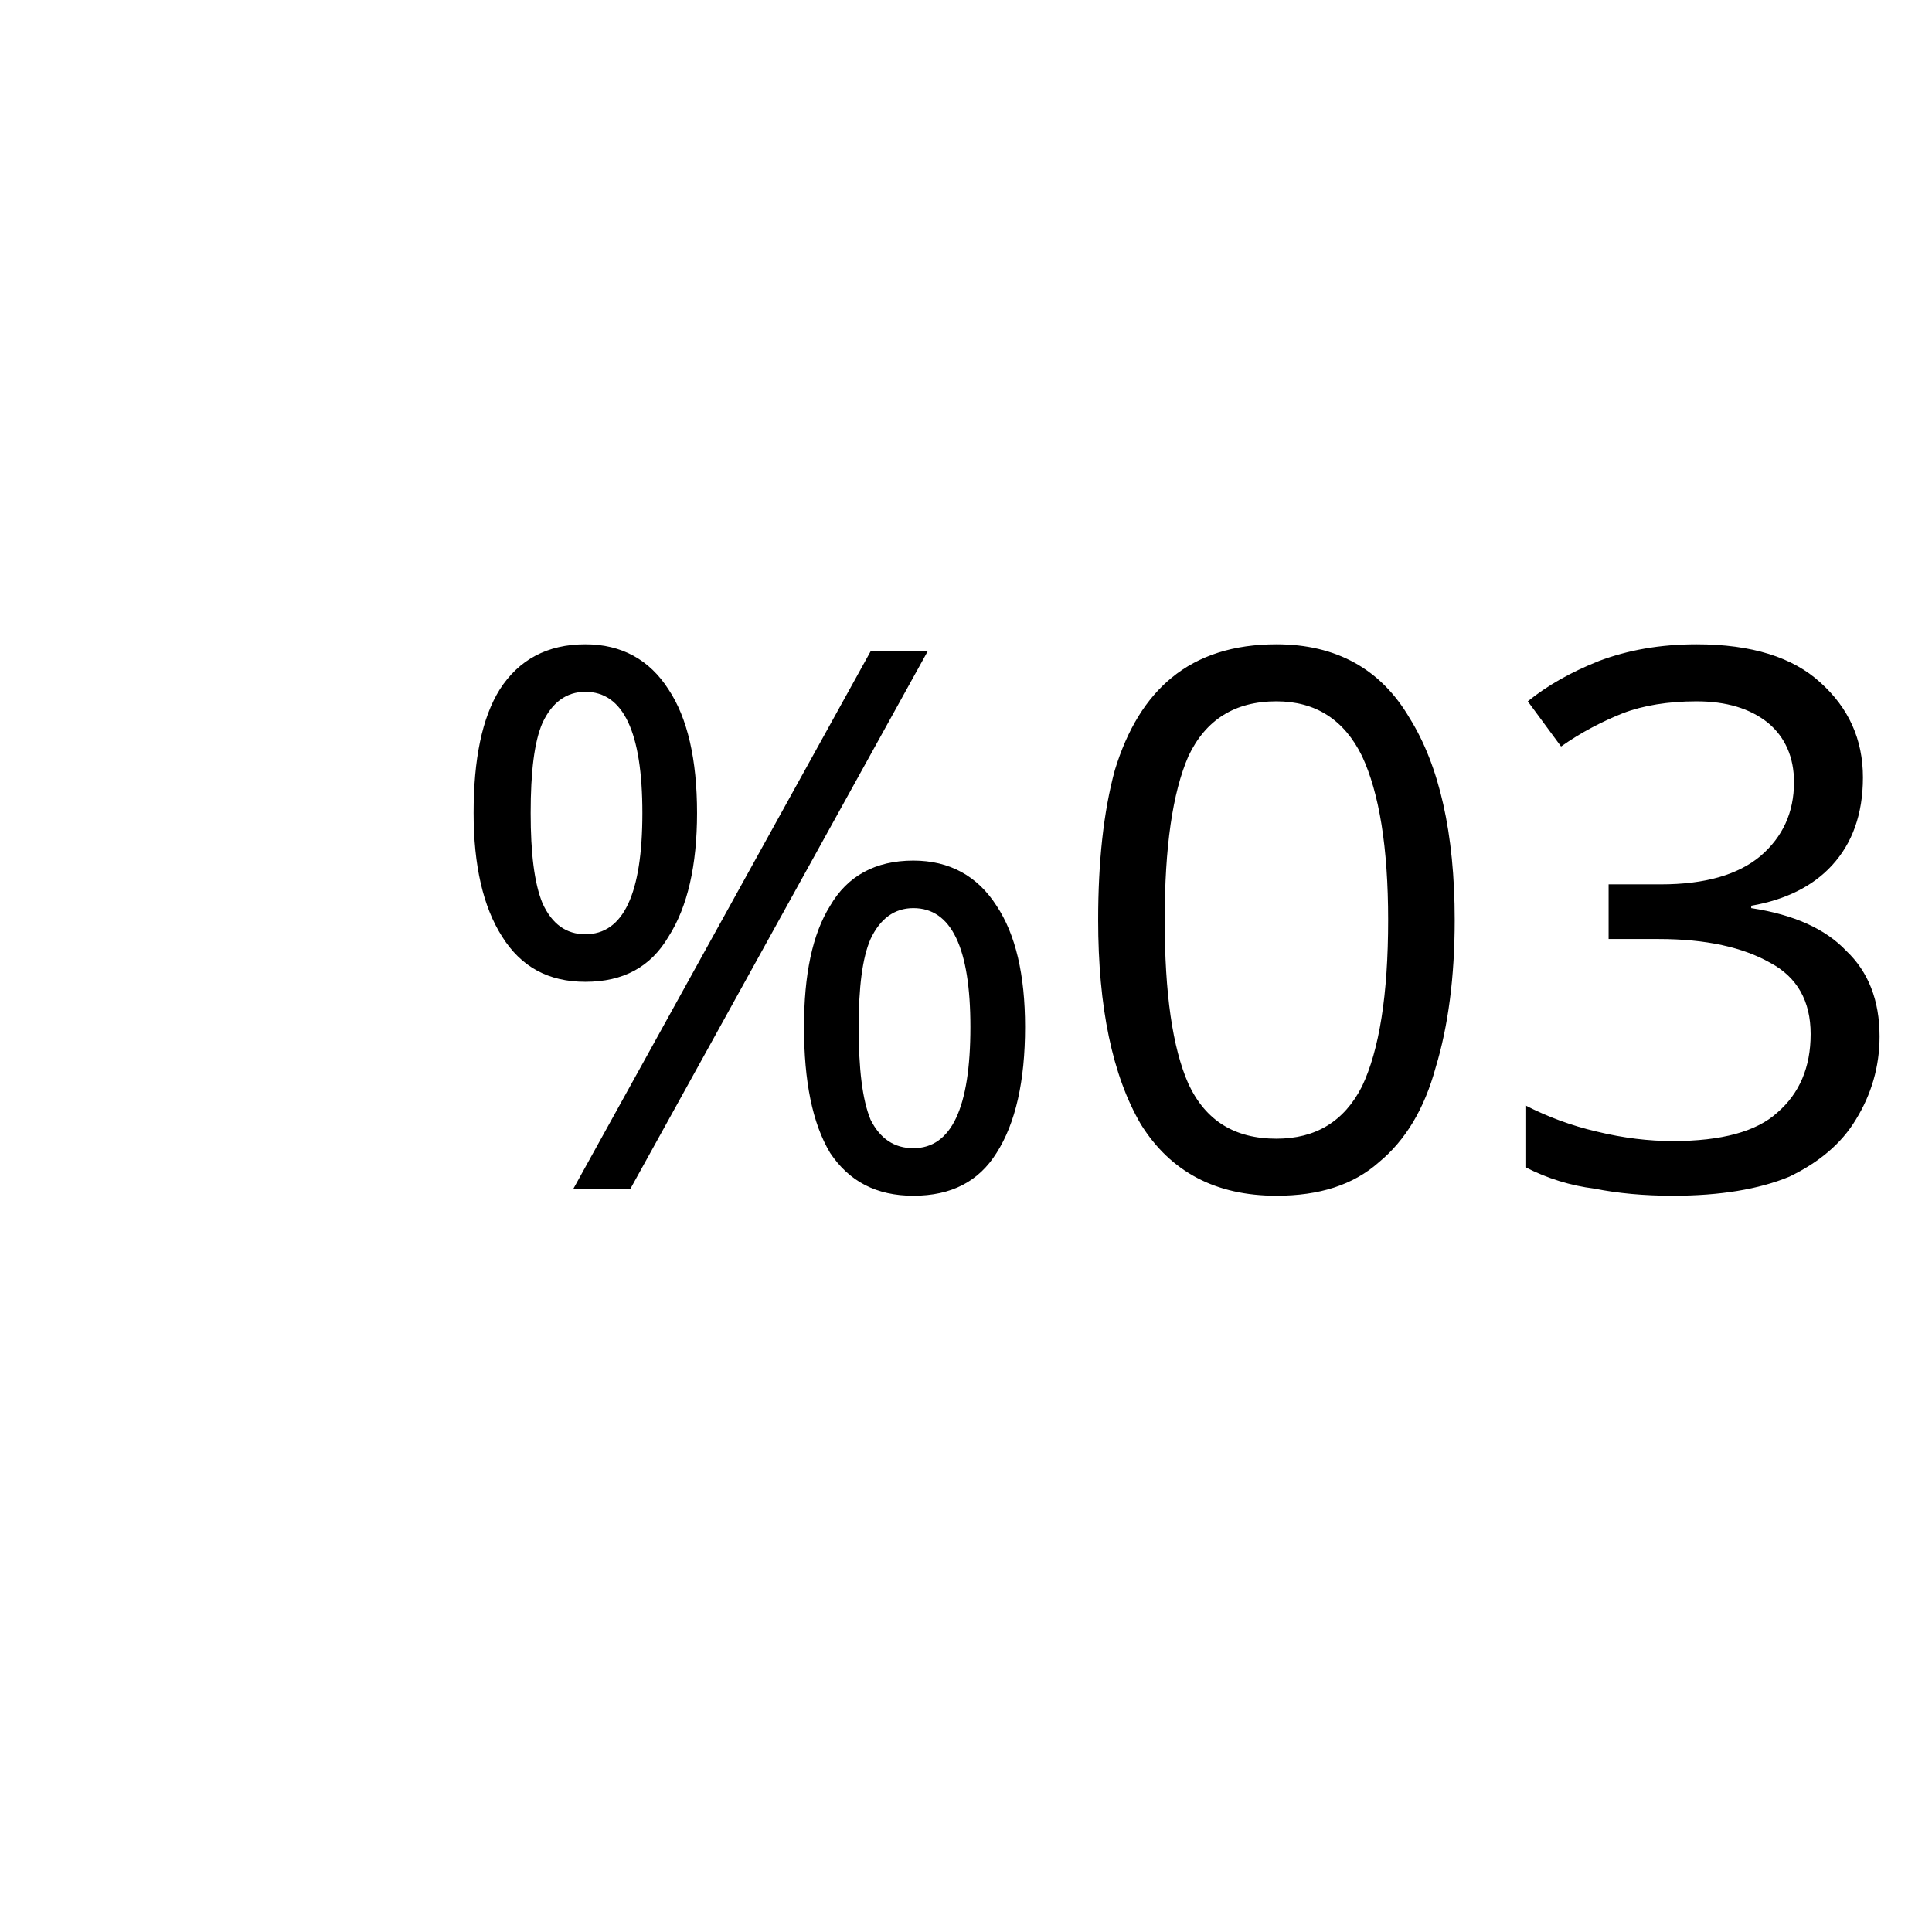
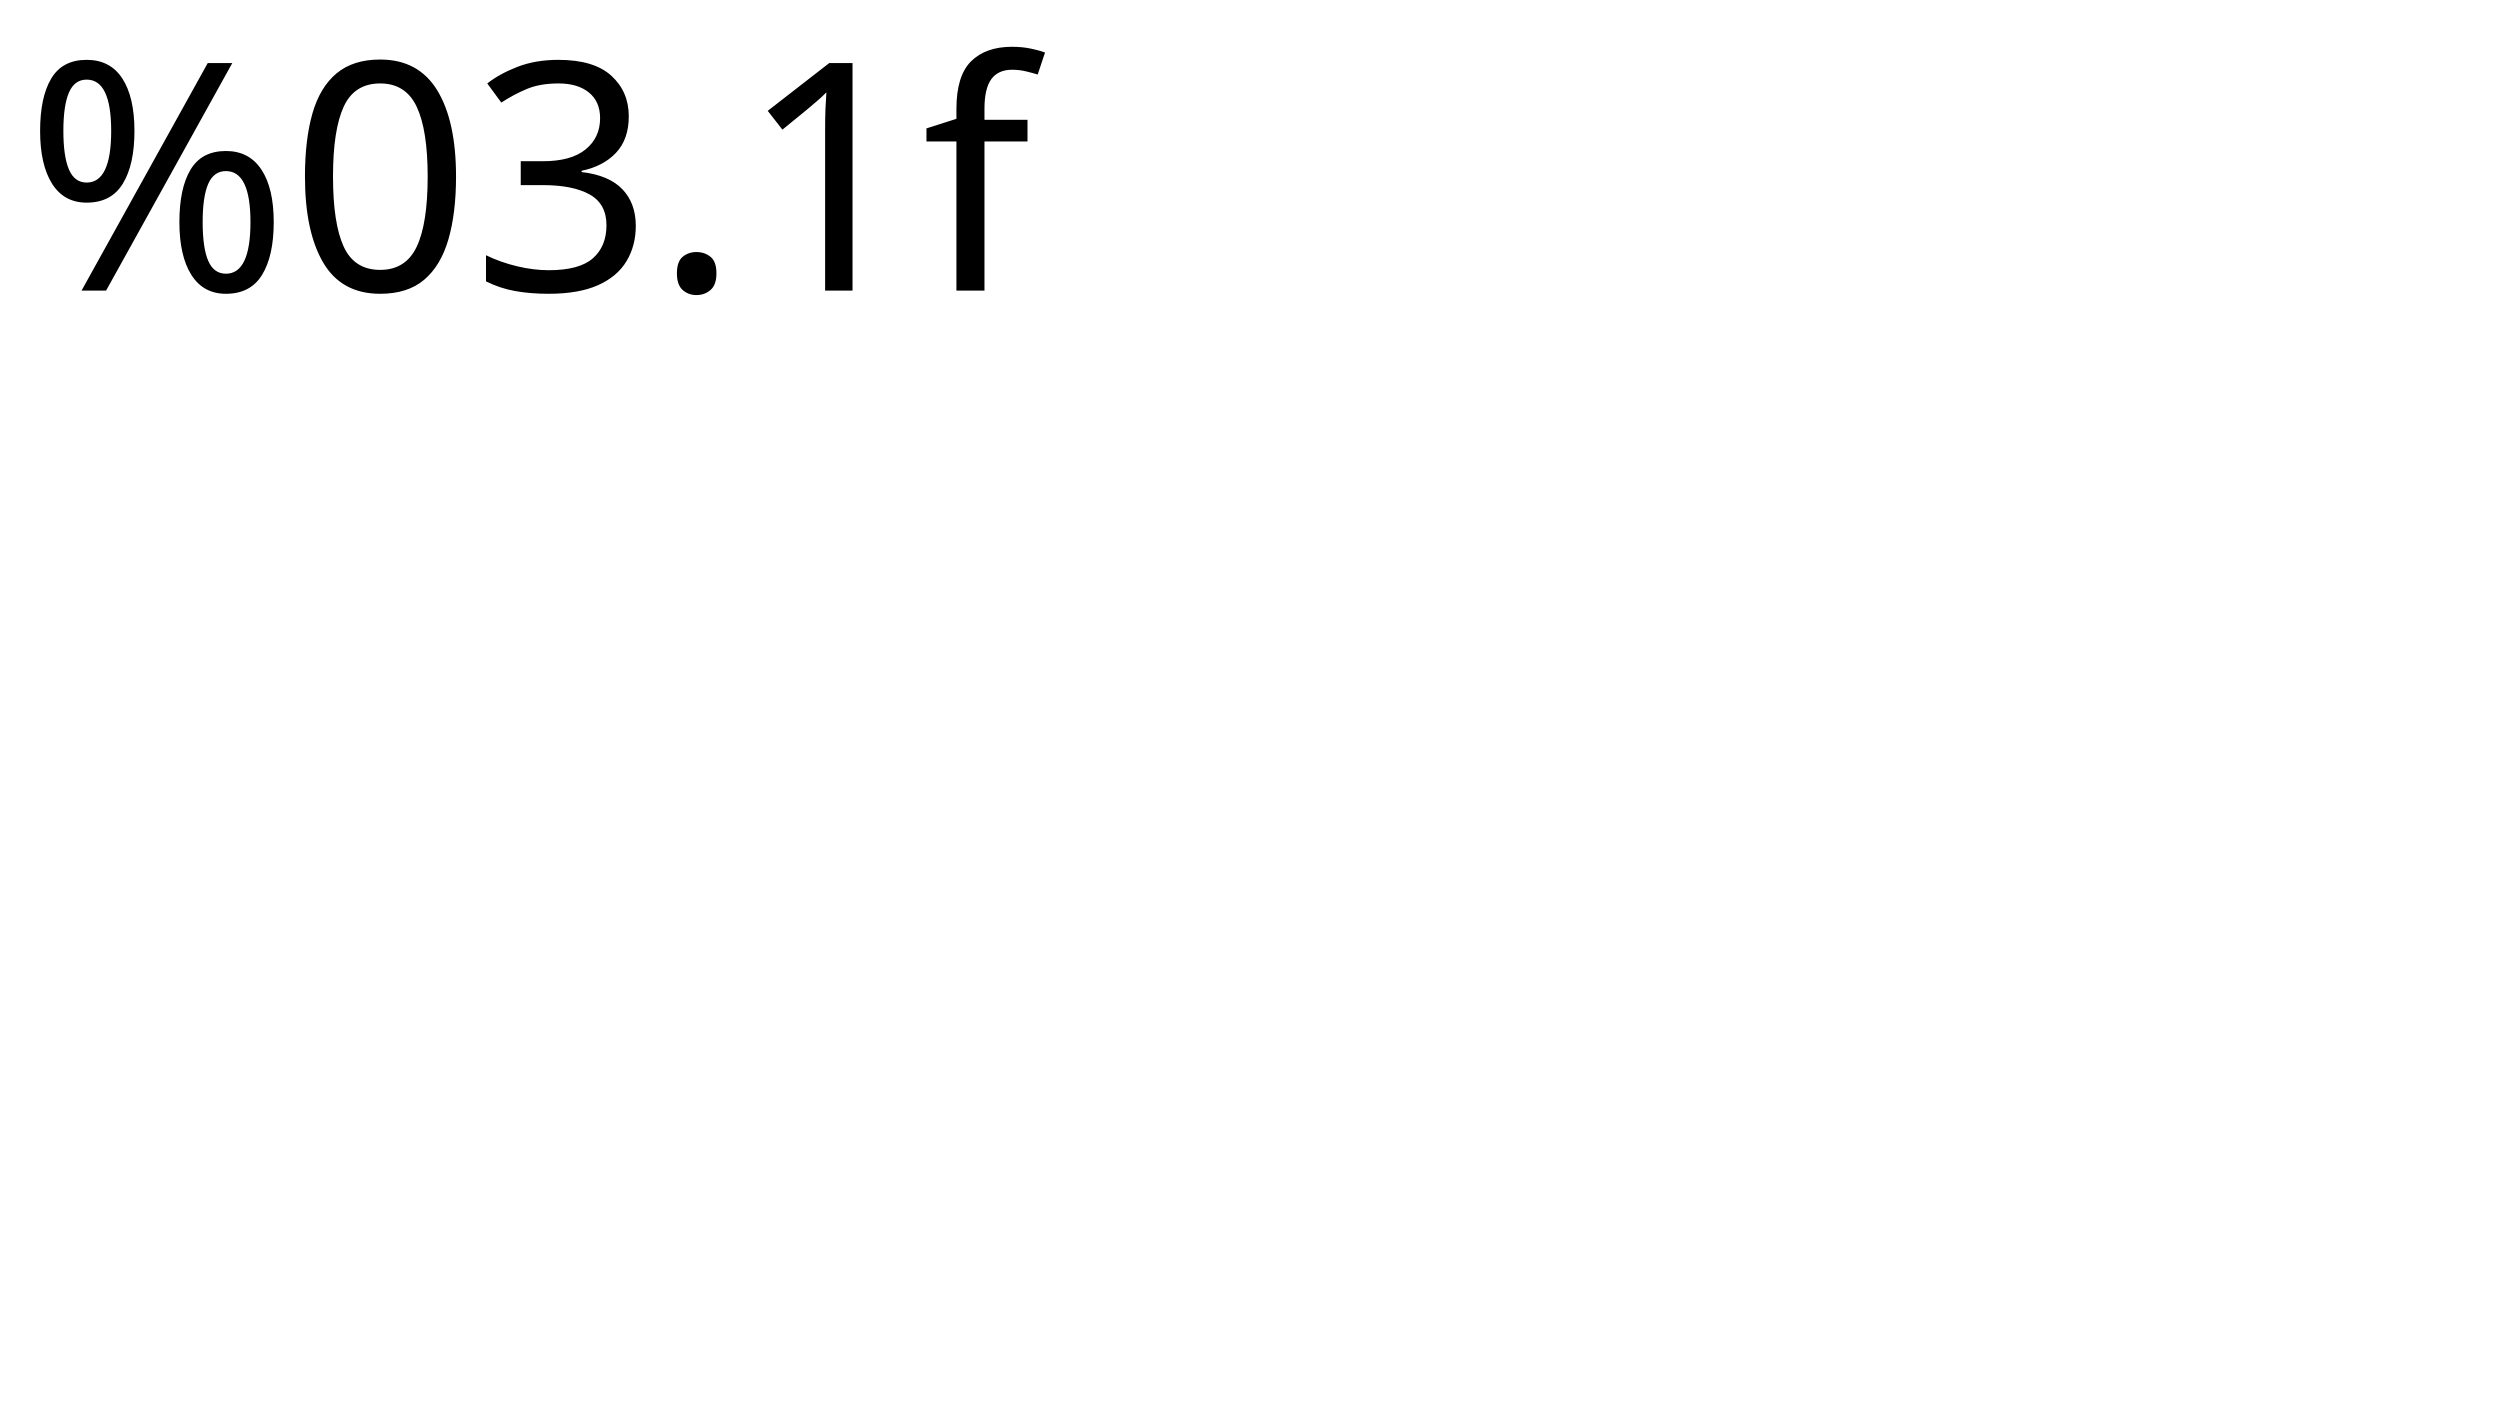
- <svg xmlns="http://www.w3.org/2000/svg" width="48" height="48" viewBox="0 0 12.7 12.7" version="1.1" id="svg8">
+ <svg xmlns="http://www.w3.org/2000/svg" width="3840" height="2160" viewBox="0 0 3840 2160" version="1.1" id="svg8">
  <defs id="defs2" />
  <g id="layer1" transform="translate(0,-284.3)">
-     <text xml:space="preserve" style="font-style:normal;font-variant:normal;font-weight:normal;font-stretch:normal;font-size:4.939px;line-height:1.25;font-family:sans-serif;-inkscape-font-specification:'sans-serif, Normal';font-variant-ligatures:normal;font-variant-caps:normal;font-variant-numeric:normal;font-feature-settings:normal;text-align:start;letter-spacing:0px;word-spacing:0px;writing-mode:lr-tb;text-anchor:start;fill:#000000;fill-opacity:1;stroke:none;stroke-width:0.265" x="2.877" y="292.113" id="text829">
-       <tspan x="2.877" y="292.113" id="tspan827" style="stroke-width:0.265">
-         <tspan x="2.877" y="292.113" id="tspan825" style="stroke-width:0.265">%03.1f</tspan>
+     <text xml:space="preserve" style="font-style:normal;font-variant:normal;font-weight:normal;font-stretch:normal;font-size:489.553px;line-height:1.25;font-family:sans-serif;-inkscape-font-specification:'sans-serif, Normal';font-variant-ligatures:normal;font-variant-caps:normal;font-variant-numeric:normal;font-feature-settings:normal;text-align:start;letter-spacing:0px;word-spacing:0px;writing-mode:lr-tb;text-anchor:start;fill:#000000;fill-opacity:1;stroke:none;stroke-width:26.226" x="37.62" y="730.673" id="text829">
+       <tspan x="37.62" y="730.673" id="tspan827" style="stroke-width:26.226">
+         <tspan x="37.62" y="730.673" id="tspan825" style="stroke-width:26.226">%03.1f</tspan>
      </tspan>
    </text>
  </g>
</svg>
